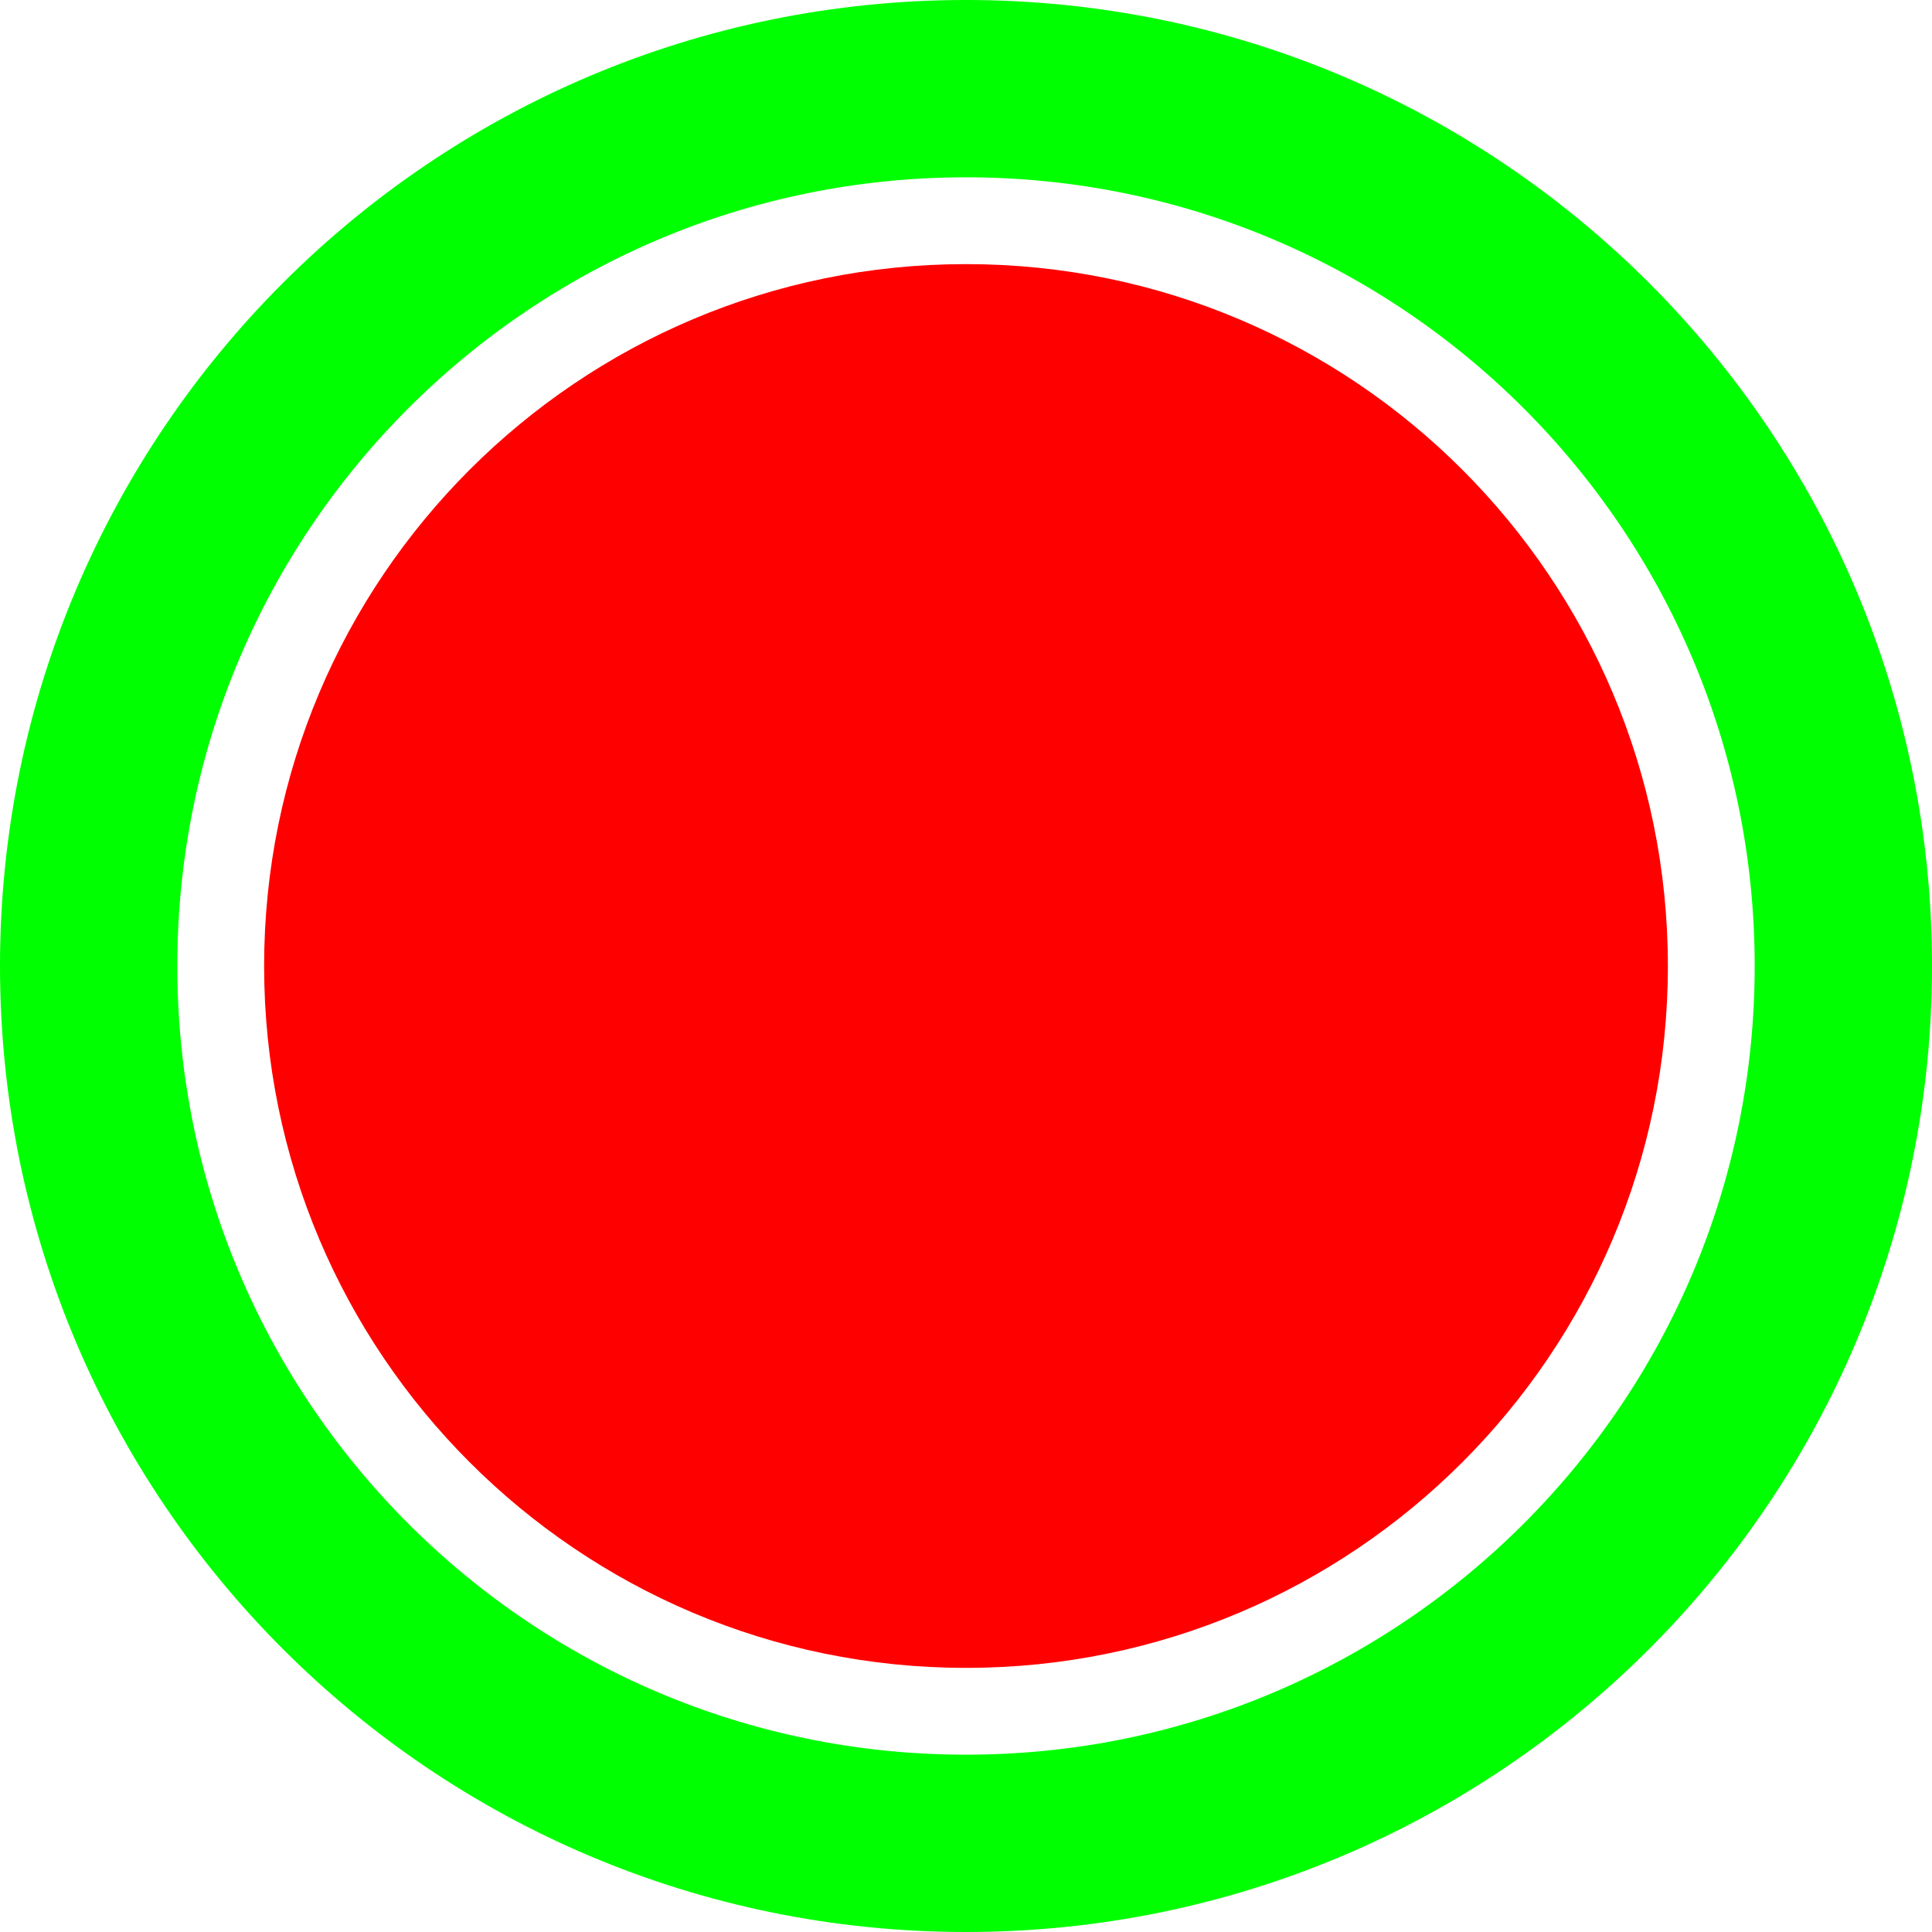
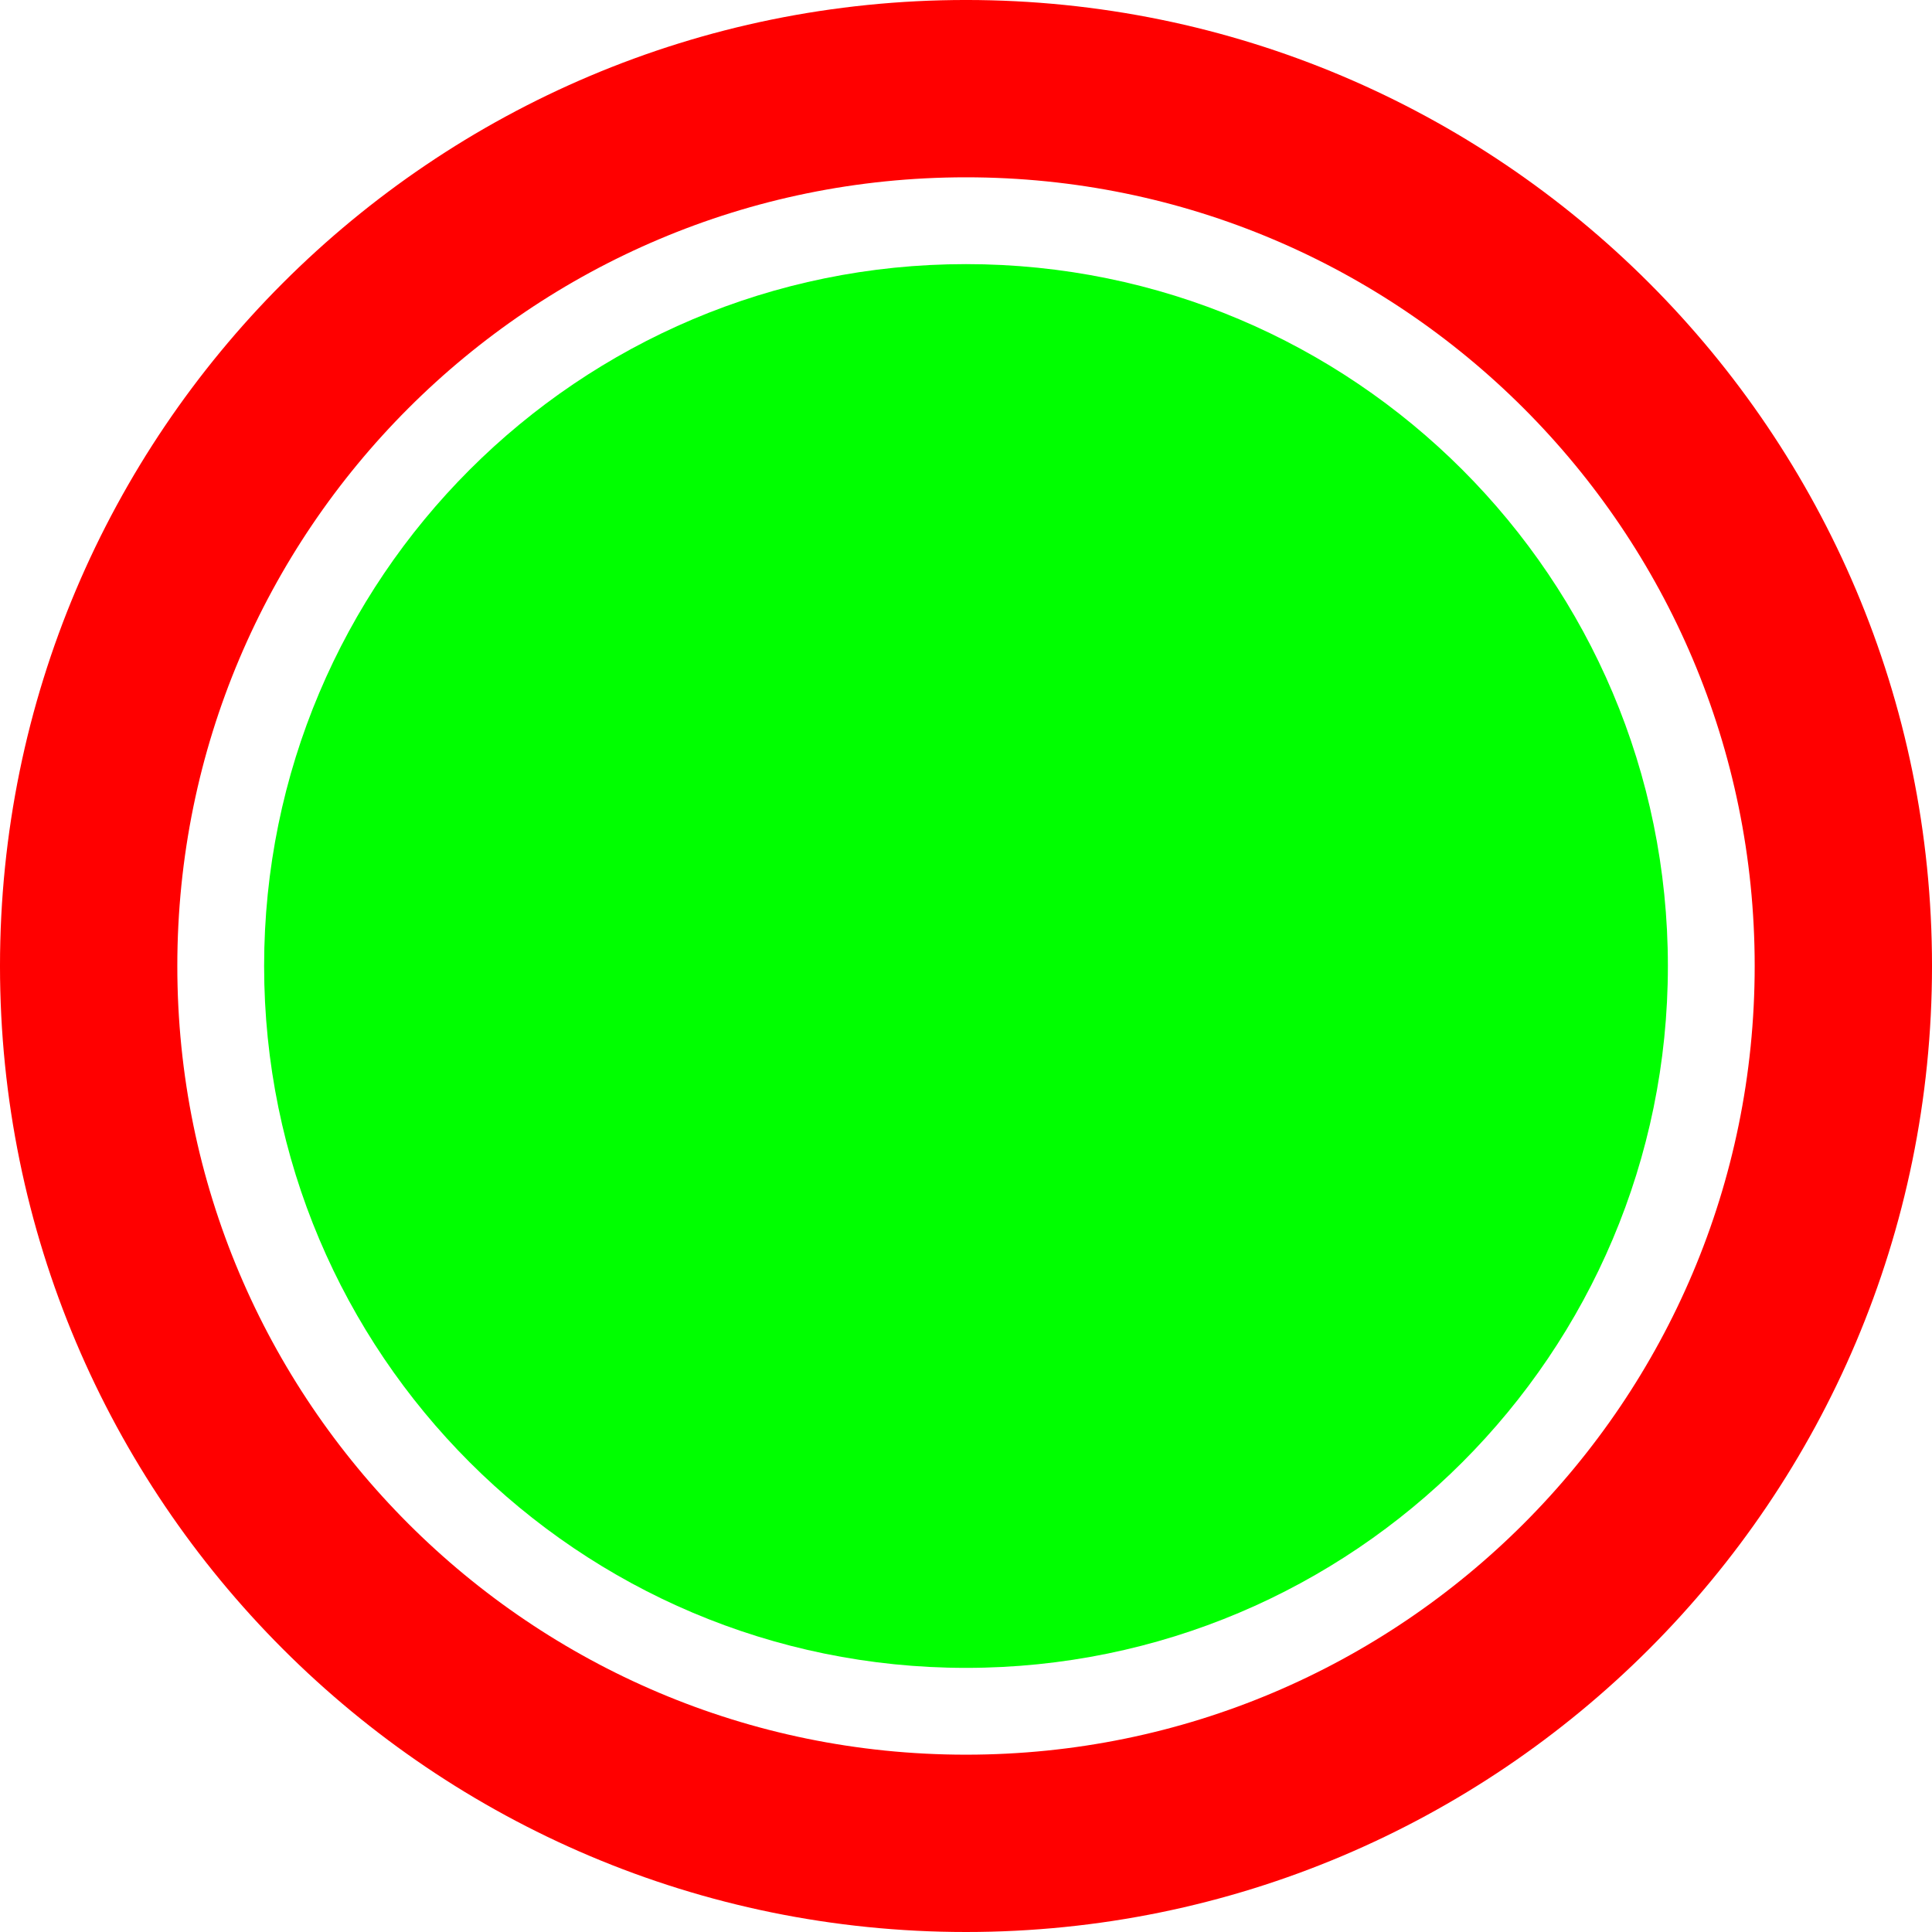
<svg xmlns="http://www.w3.org/2000/svg" width="50" height="50" id="svg2" version="1.0">
  <defs id="defs4">
    </defs>
  <g id="layer1">
-     <path style="fill:#ff0000;fill-opacity:1;stroke:#000000;stroke-width:4.746;stroke-linejoin:miter;stroke-miterlimit:4;stroke-dasharray:none;stroke-opacity:0" id="path2383" d="M 48.929,24.732 A 23.482,23.482 0 1 1 1.964,24.732 A 23.482,23.482 0 1 1 48.929,24.732 z" transform="matrix(0.7735404,0,0,0.7735403,5.316161,5.868691)" />
-     <g id="g2389" transform="translate(-3.5714286e-7,1.3956631e-6)" style="stroke:#00ff00;stroke-opacity:1">
-       <path transform="matrix(0.9669176,0,0,0.9669176,0.395401,1.086054)" d="M 48.929,24.732 A 23.482,23.482 0 1 1 1.964,24.732 A 23.482,23.482 0 1 1 48.929,24.732 z" id="path2391" style="fill:#ff0000;fill-opacity:0;stroke:#00ff00;stroke-width:4.746;stroke-linejoin:miter;stroke-miterlimit:4;stroke-dasharray:none;stroke-opacity:1" />
+     <path style="fill:#00ff00;fill-opacity:1;stroke:#000000;stroke-width:4.746;stroke-linejoin:miter;stroke-miterlimit:4;stroke-dasharray:none;stroke-opacity:0" id="path2383" d="M 48.929,24.732 A 23.482,23.482 0 1 1 1.964,24.732 A 23.482,23.482 0 1 1 48.929,24.732 z" transform="matrix(0.7735404,0,0,0.7735403,5.316161,5.868691)" />
+     <g id="g2389" transform="translate(-3.5714286e-7,1.3956631e-6)">
+       <path transform="matrix(0.9669176,0,0,0.9669176,0.395401,1.086054)" d="M 48.929,24.732 A 23.482,23.482 0 1 1 1.964,24.732 A 23.482,23.482 0 1 1 48.929,24.732 z" id="path2391" style="fill:#ff0000;fill-opacity:0;stroke:#ff0000;stroke-width:4.746;stroke-linejoin:miter;stroke-miterlimit:4;stroke-dasharray:none;stroke-opacity:1" />
    </g>
  </g>
</svg>
